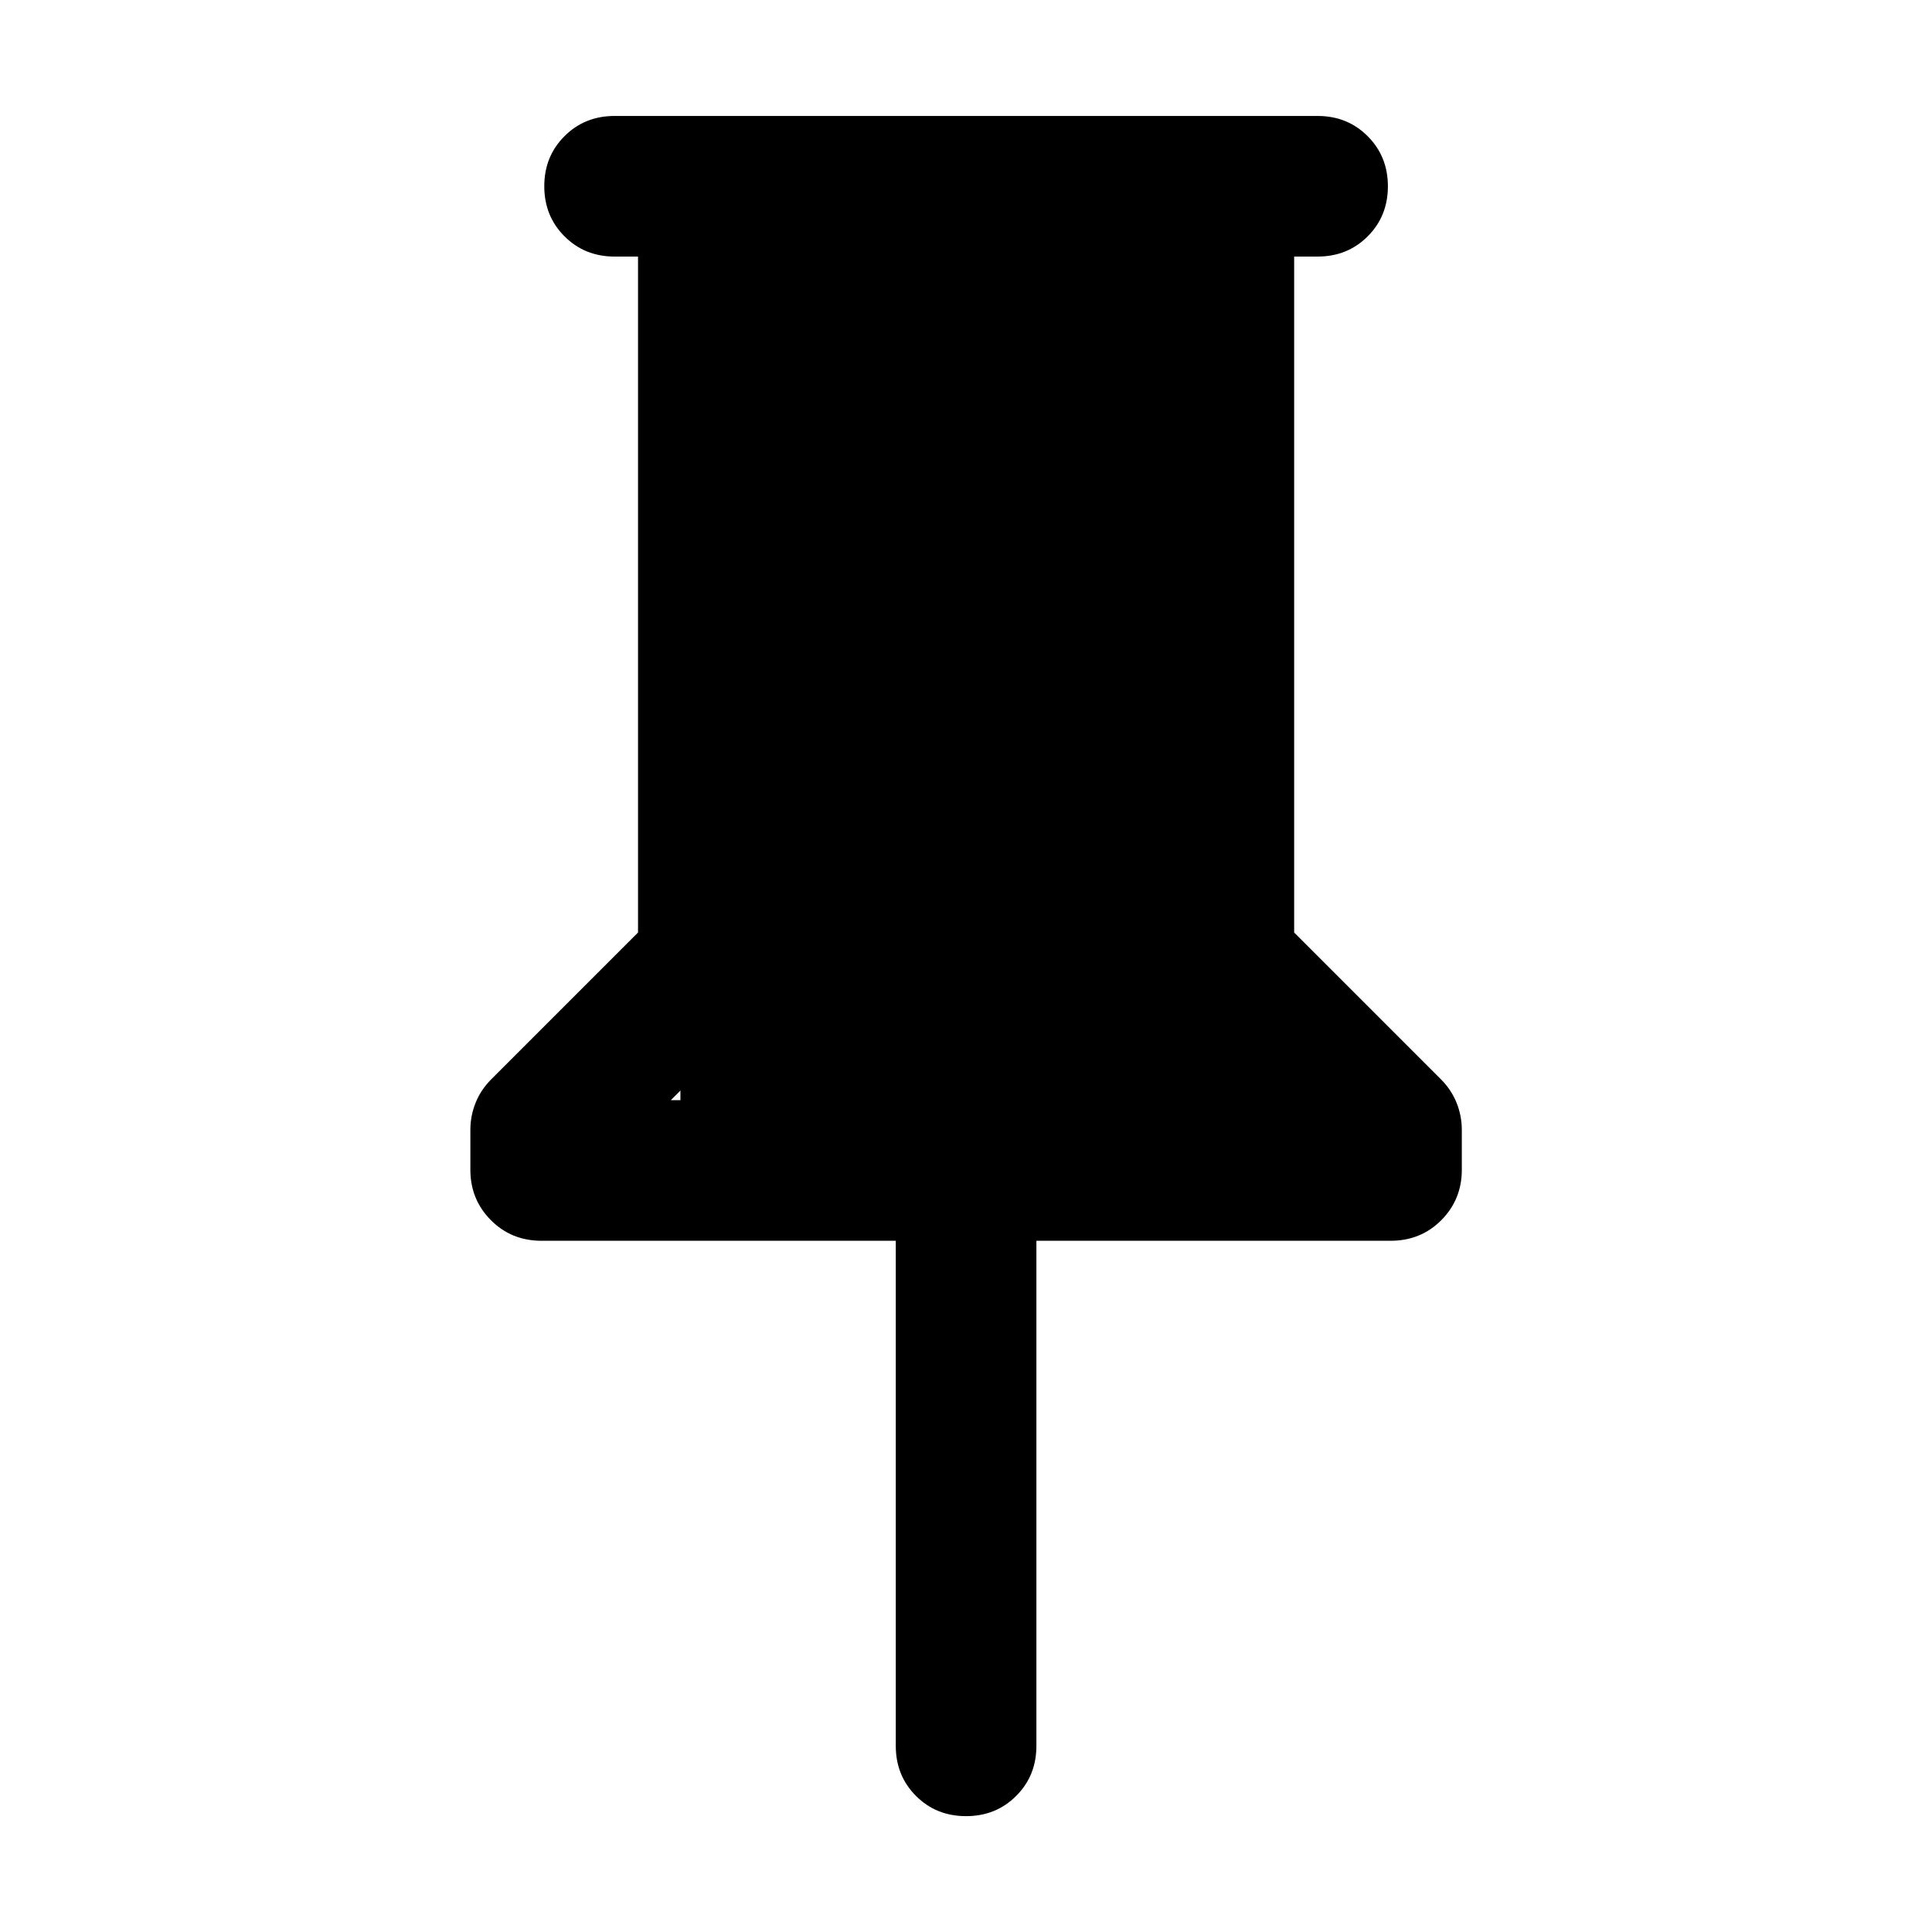
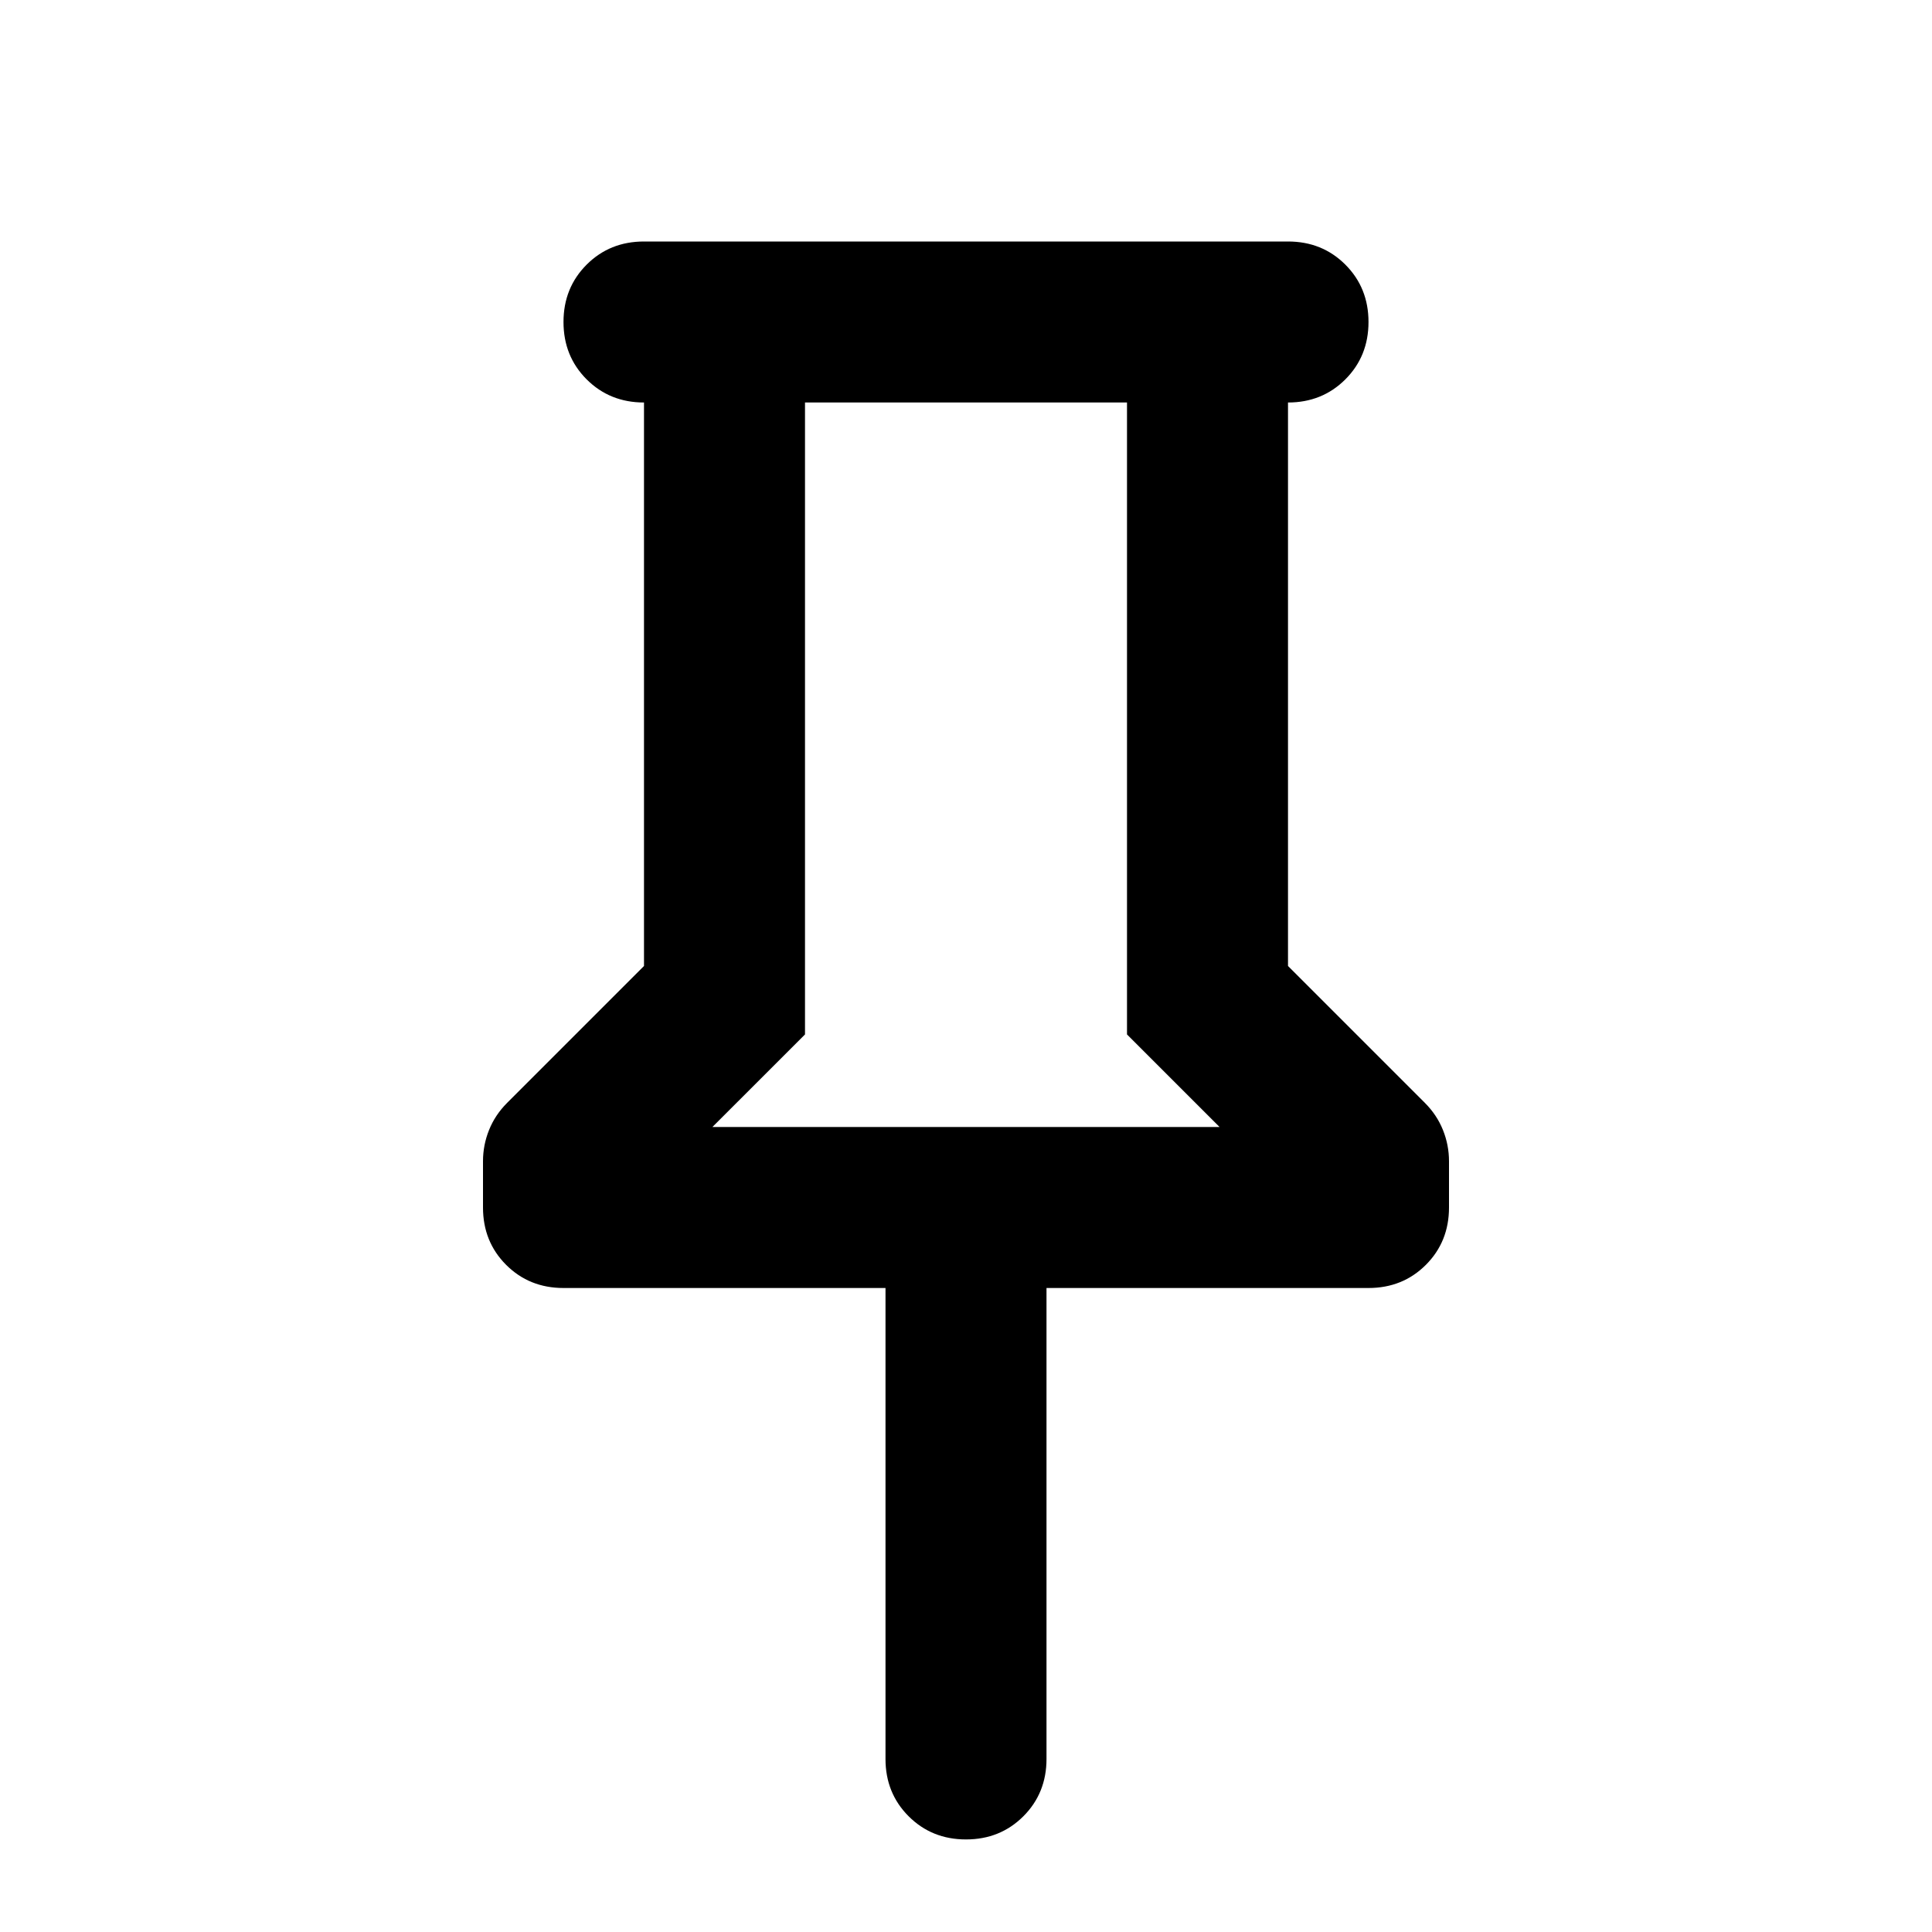
- <svg xmlns="http://www.w3.org/2000/svg" width="126" height="126" viewBox="8.89 11.88 108.21 108.21" fill="none">
-   <rect x="47" y="25" width="34" height="50" fill="black" />
-   <path d="M81.375 26.25V64.11L89.593 72.329C89.983 72.719 90.276 73.159 90.472 73.647C90.667 74.134 90.765 74.638 90.765 75.159V77.403C90.765 78.509 90.382 79.448 89.618 80.219C88.854 80.99 87.906 81.375 86.776 81.375H66.938V109.665C66.938 110.78 66.56 111.715 65.805 112.469C65.05 113.224 64.114 113.601 62.999 113.601C61.882 113.601 60.947 113.224 60.194 112.469C59.44 111.715 59.062 110.78 59.062 109.665V81.375H39.224C38.093 81.375 37.146 80.99 36.383 80.219C35.618 79.448 35.235 78.509 35.235 77.403V75.159C35.235 74.638 35.333 74.134 35.528 73.647C35.724 73.159 36.017 72.719 36.407 72.329L44.625 64.11V26.25H43.312C42.197 26.25 41.262 25.872 40.508 25.117C39.752 24.362 39.375 23.427 39.375 22.311C39.375 21.195 39.752 20.26 40.508 19.506C41.262 18.752 42.197 18.375 43.312 18.375H82.688C83.803 18.375 84.738 18.753 85.492 19.508C86.247 20.263 86.625 21.198 86.625 22.314C86.625 23.43 86.247 24.365 85.492 25.119C84.738 25.873 83.803 26.25 82.688 26.25H81.375ZM46.462 73.5H79.537L73.5 67.463V26.25H52.5V67.463L46.462 73.5Z" fill="black" />
+ <svg xmlns="http://www.w3.org/2000/svg" width="126" height="126" viewBox="0 0 126 126" fill="none">
+   <mask id="mask0_559_263" style="mask-type:alpha" maskUnits="userSpaceOnUse" x="0" y="0" width="126" height="126">
+     <rect width="126" height="126" fill="#D9D9D9" />
+   </mask>
+   <g mask="url(#mask0_559_263)">
+     <path d="M84 26.25V63L92.925 71.925C93.45 72.45 93.844 73.041 94.106 73.697C94.369 74.353 94.5 75.031 94.5 75.731V78.75C94.5 80.237 93.997 81.484 92.991 82.491C91.984 83.497 90.737 84 89.25 84H68.25V114.713C68.25 116.2 67.747 117.447 66.741 118.453C65.734 119.459 64.487 119.963 63 119.963C61.513 119.963 60.266 119.459 59.259 118.453C58.253 117.447 57.75 116.2 57.75 114.713V84H36.75C35.263 84 34.016 83.497 33.009 82.491C32.003 81.484 31.5 80.237 31.5 78.75V75.731C31.5 75.031 31.631 74.353 31.894 73.697C32.156 73.041 32.55 72.45 33.075 71.925L42 63V26.25C40.513 26.25 39.266 25.747 38.259 24.741C37.253 23.734 36.75 22.488 36.75 21C36.75 19.512 37.253 18.266 38.259 17.259C39.266 16.253 40.513 15.75 42 15.75H84C85.487 15.75 86.734 16.253 87.741 17.259C88.747 18.266 89.25 19.512 89.25 21C89.25 22.488 88.747 23.734 87.741 24.741C86.734 25.747 85.487 26.25 84 26.25ZM46.462 73.5H79.537L73.5 67.463V26.25H52.5V67.463L46.462 73.5Z" fill="black" />
+   </g>
</svg>
